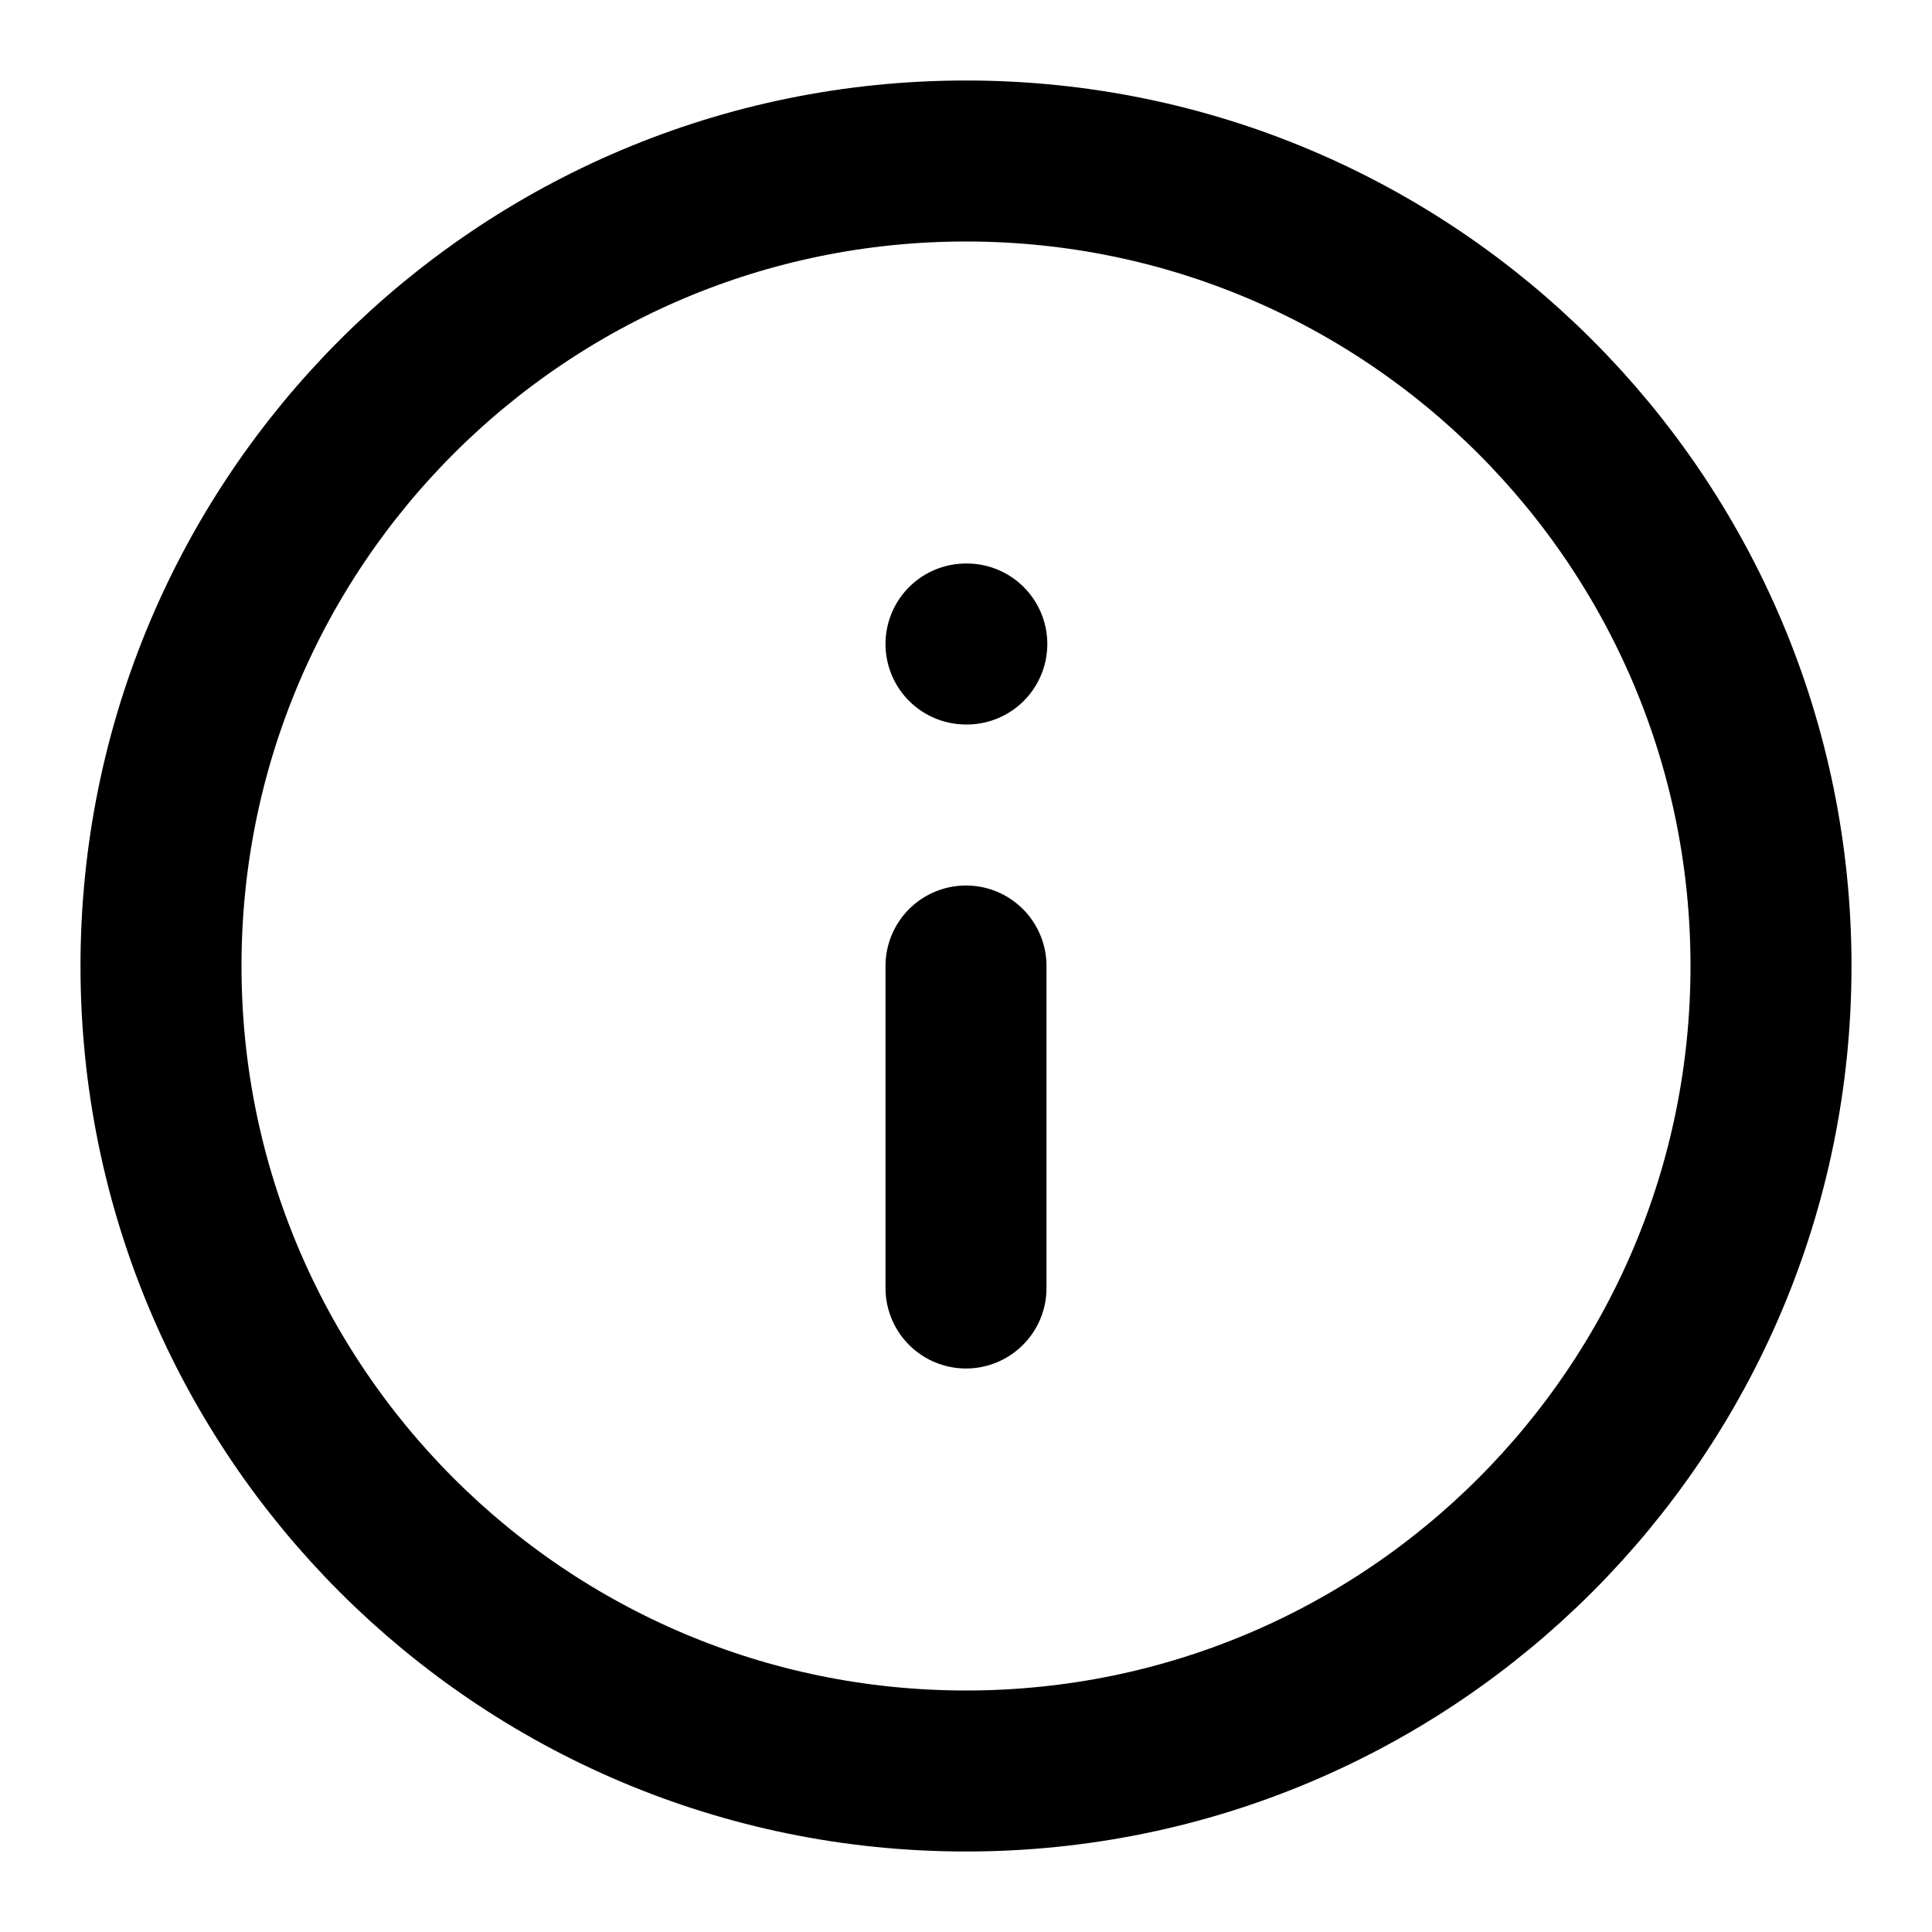
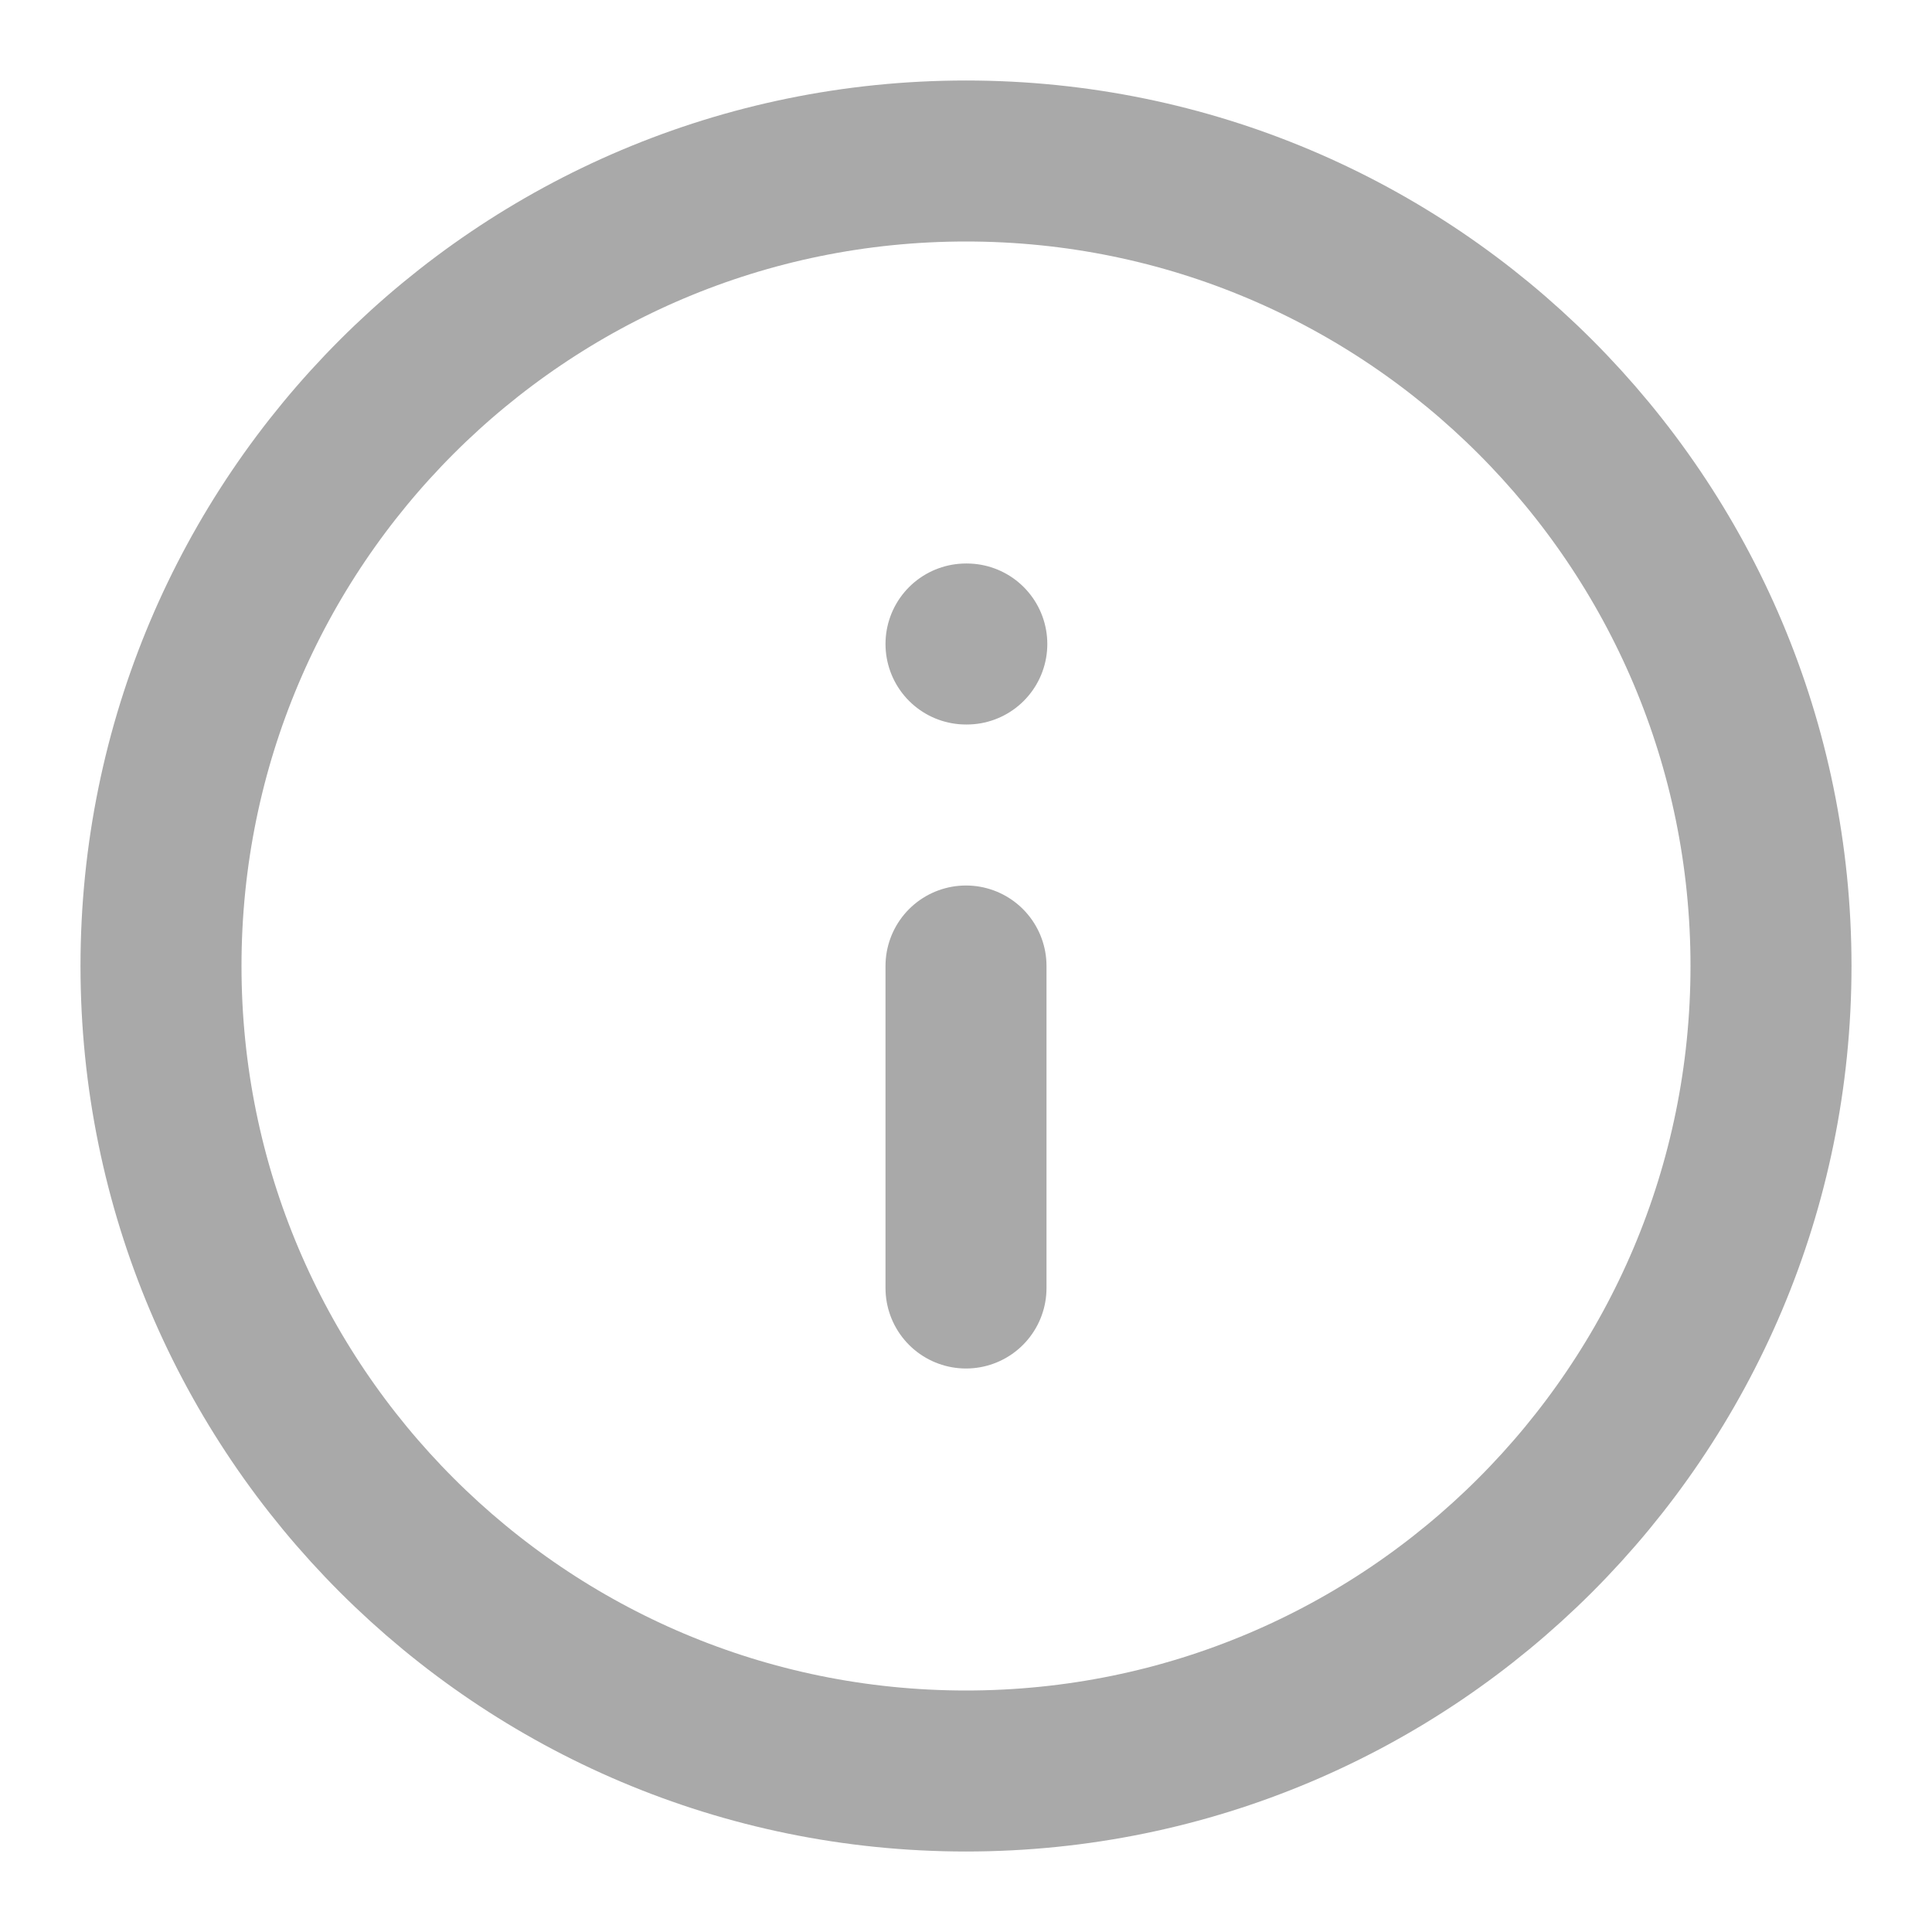
- <svg xmlns="http://www.w3.org/2000/svg" width="24" height="24" viewBox="0 0 24 24" fill="none" stroke="currentColor" stroke-width="2" stroke-linecap="round" stroke-linejoin="round" class="feather feather-info">
+ <svg xmlns="http://www.w3.org/2000/svg" width="24" height="24" viewBox="0 0 24 24" fill="none" stroke="darkgray" stroke-width="2" stroke-linecap="round" stroke-linejoin="round" class="feather feather-info">
  <circle cx="12" cy="12" r="10" />
  <line x1="12" y1="16" x2="12" y2="12" />
  <line x1="12" y1="8" x2="12.01" y2="8" />
</svg>
